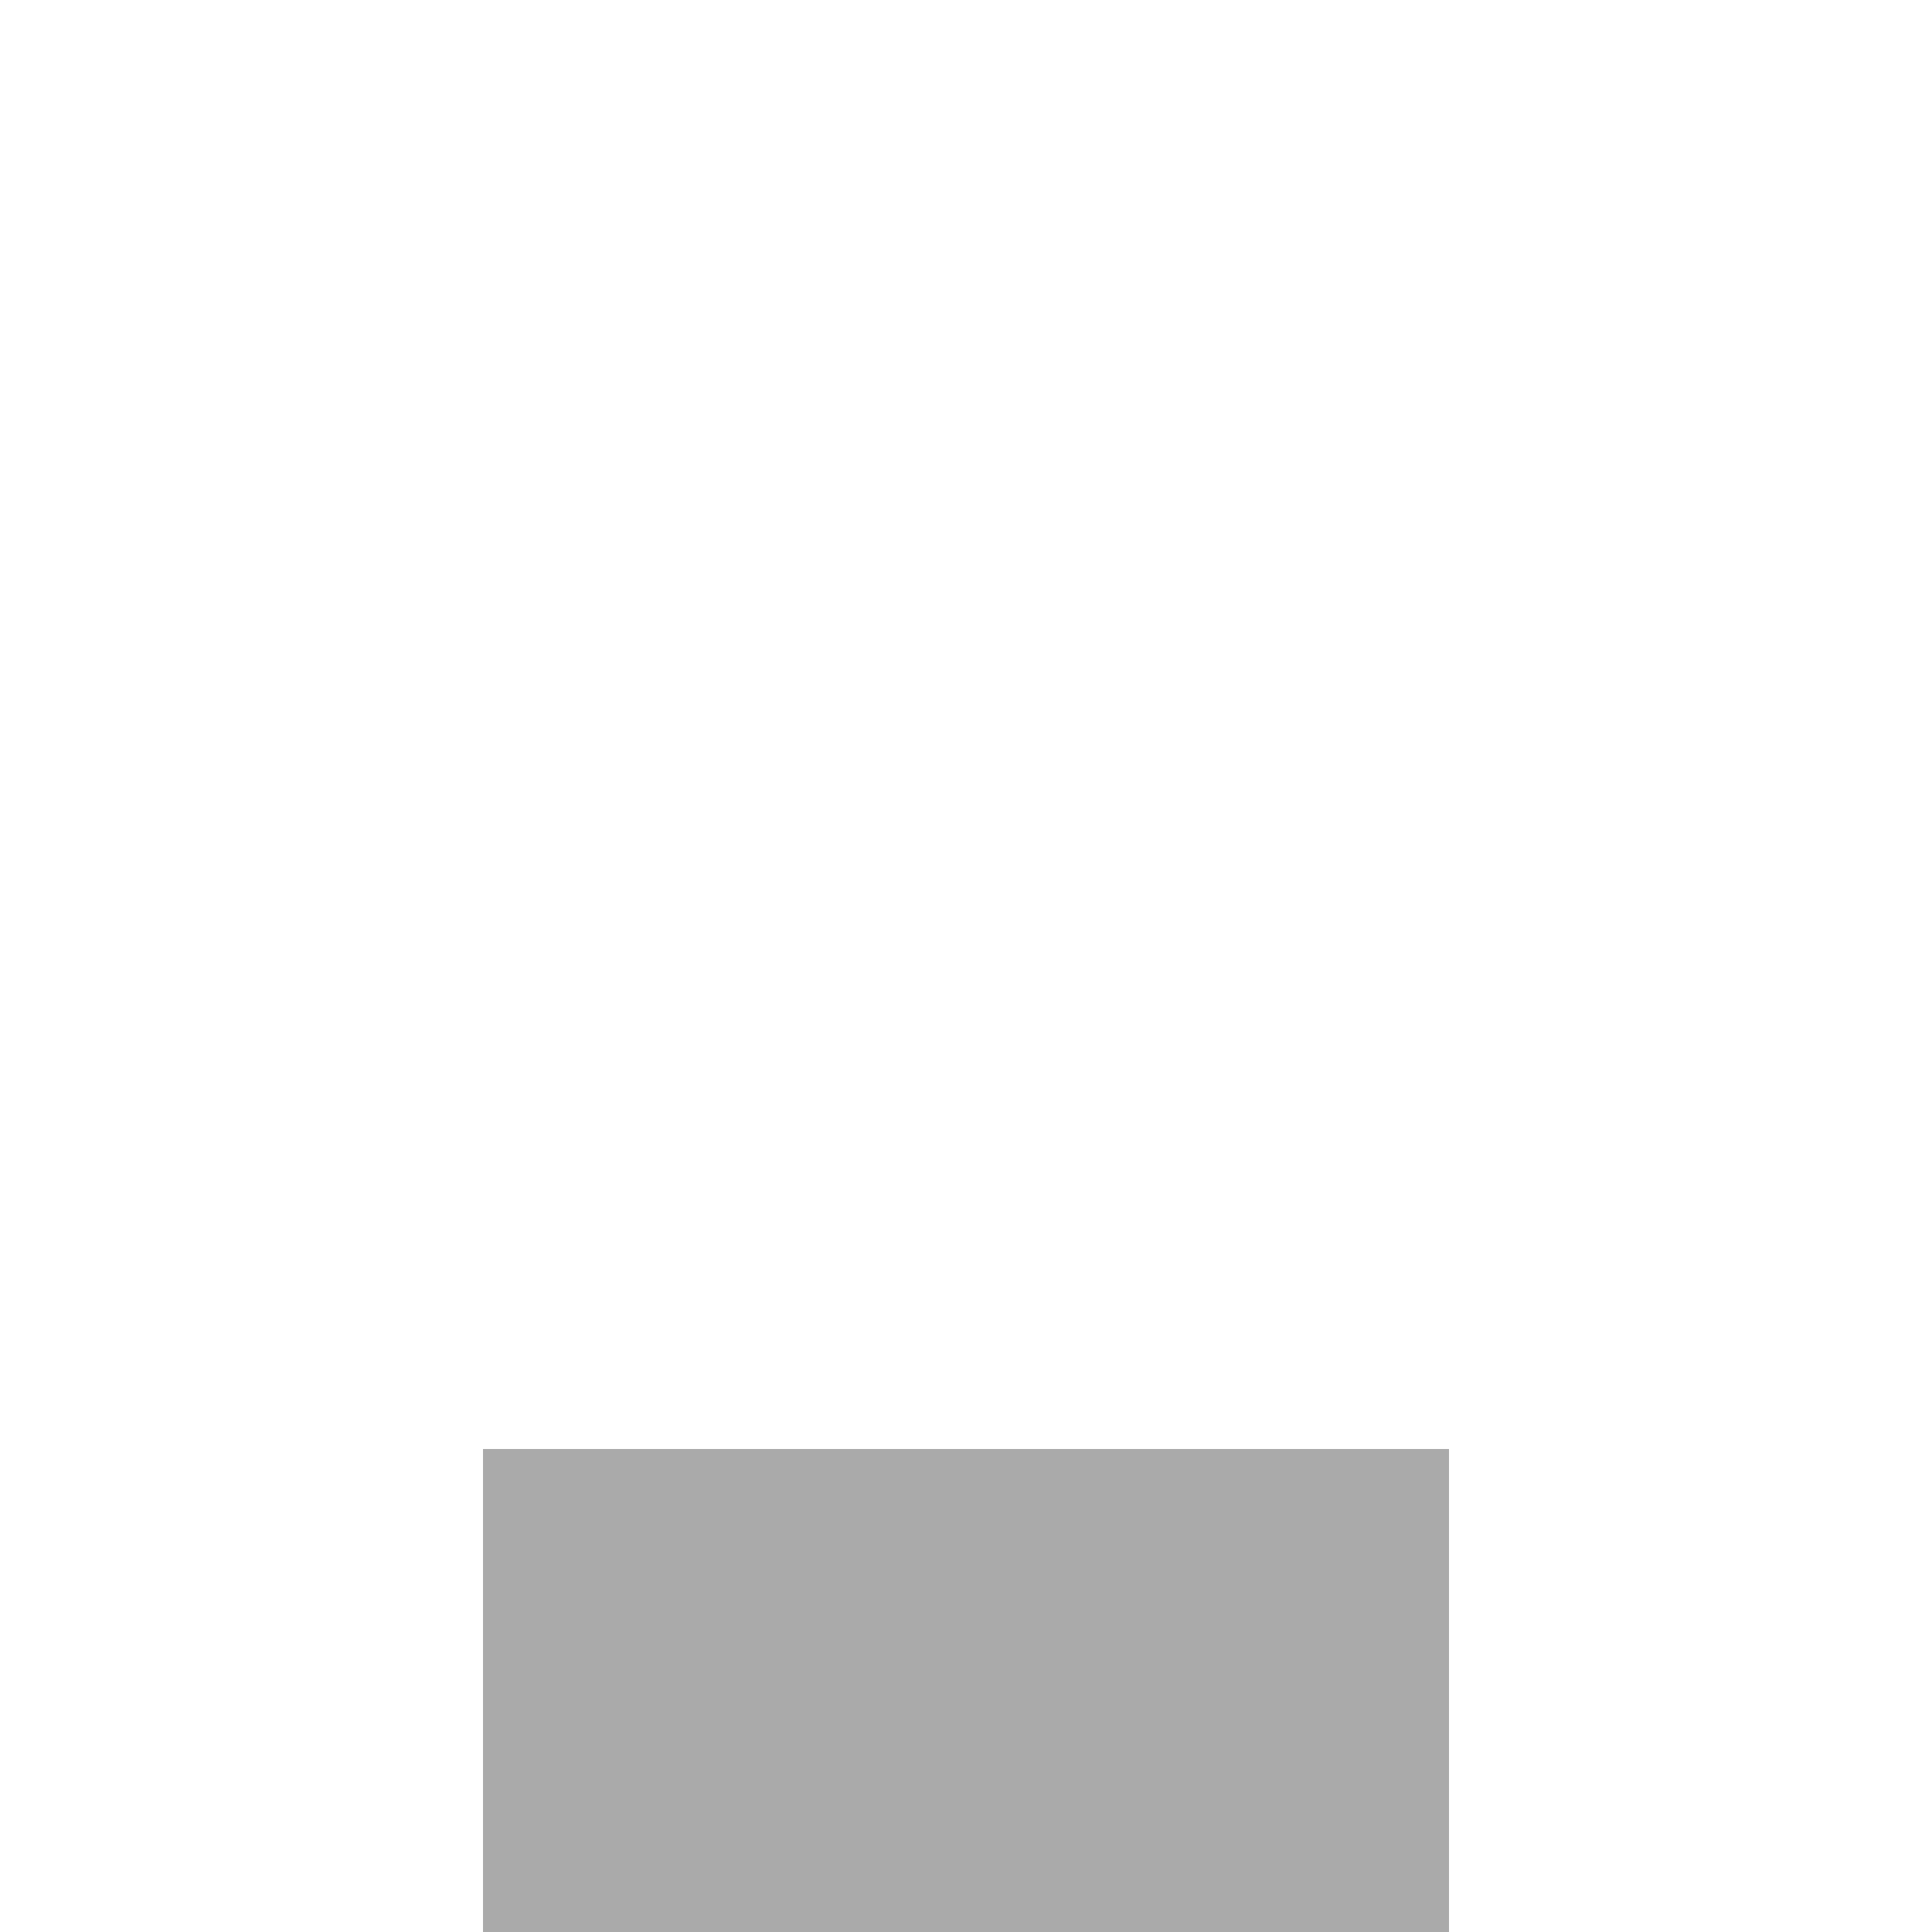
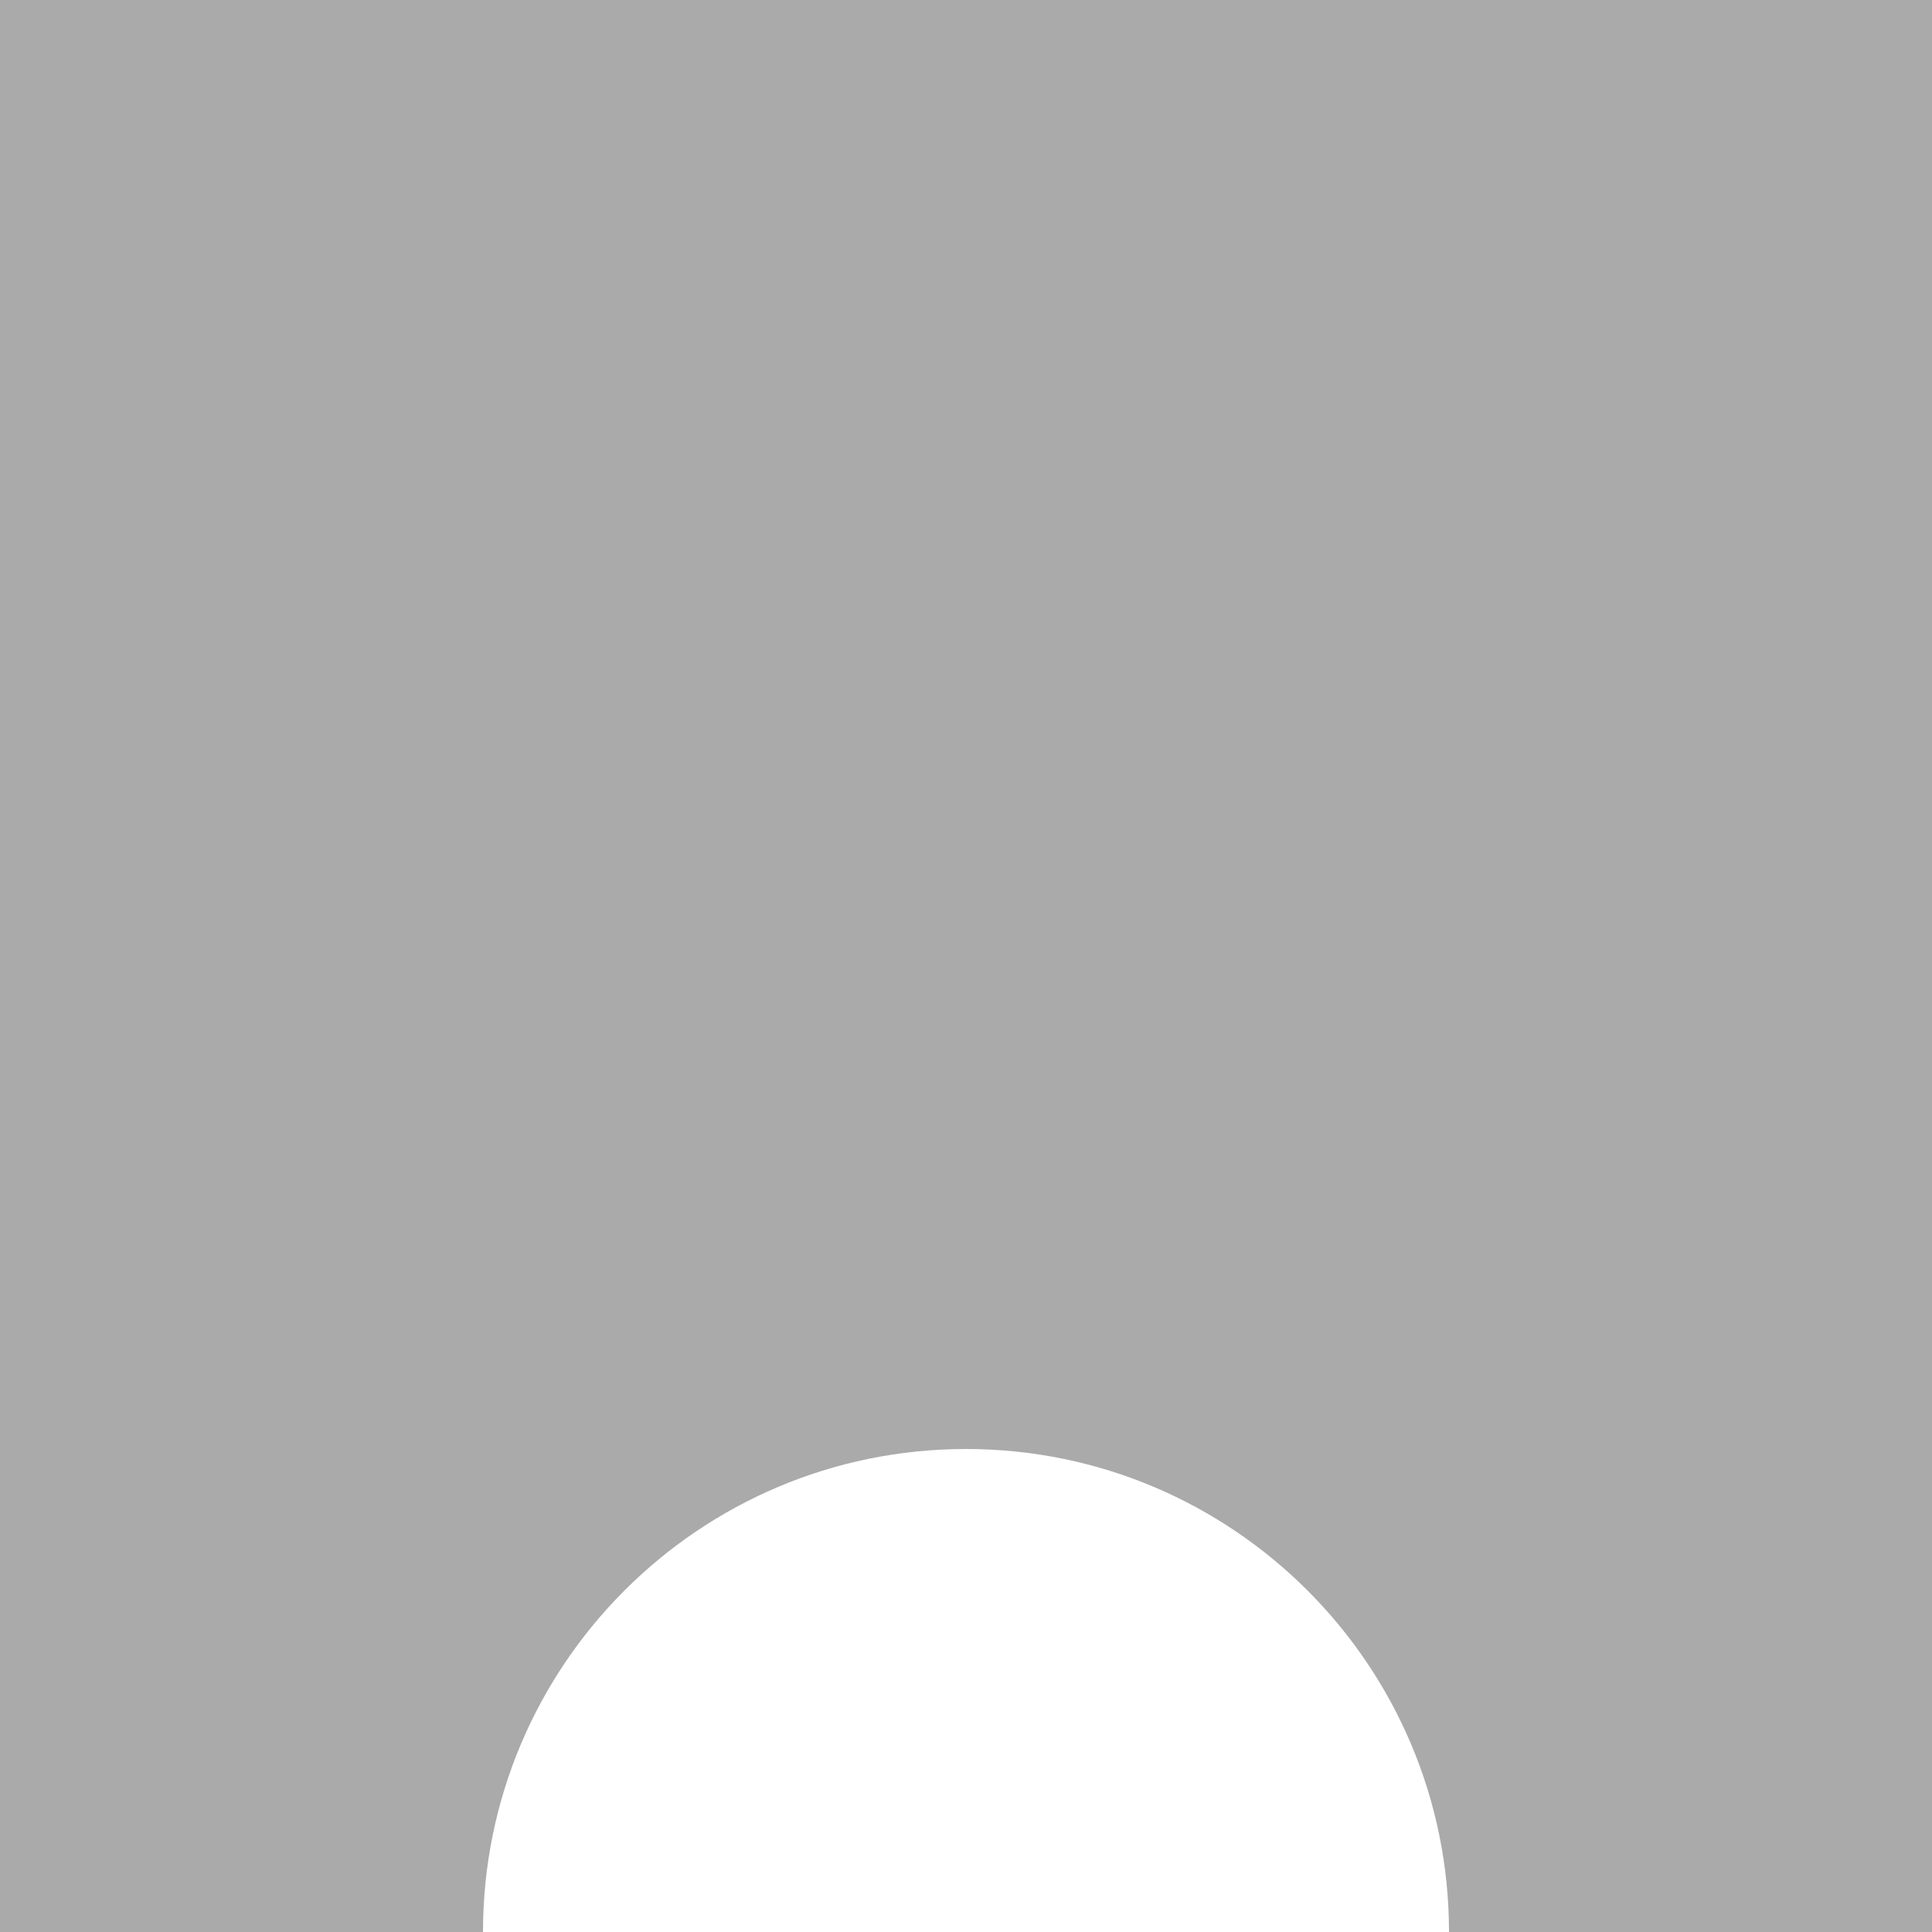
<svg xmlns="http://www.w3.org/2000/svg" version="1.1" id="layer1" x="0px" y="0px" viewBox="0 0 200 200" enable-background="new 0 0 200 200" xml:space="preserve">
  <g>
    <rect class="color1" fill="#AAAAAA" width="200" height="200" />
-     <polygon class="color0" fill="#FFFFFF" points="0,0 0,200 50,200 50,150 150,150 150,200 200,200 200,0 " />
+     <path class="color0" fill="#FFFFFF" d="M150,200L150,200c0-27.609-22.391-50-50-50c-27.61,0-50,22.391-50,50l0,0H150z" />
  </g>
</svg>
